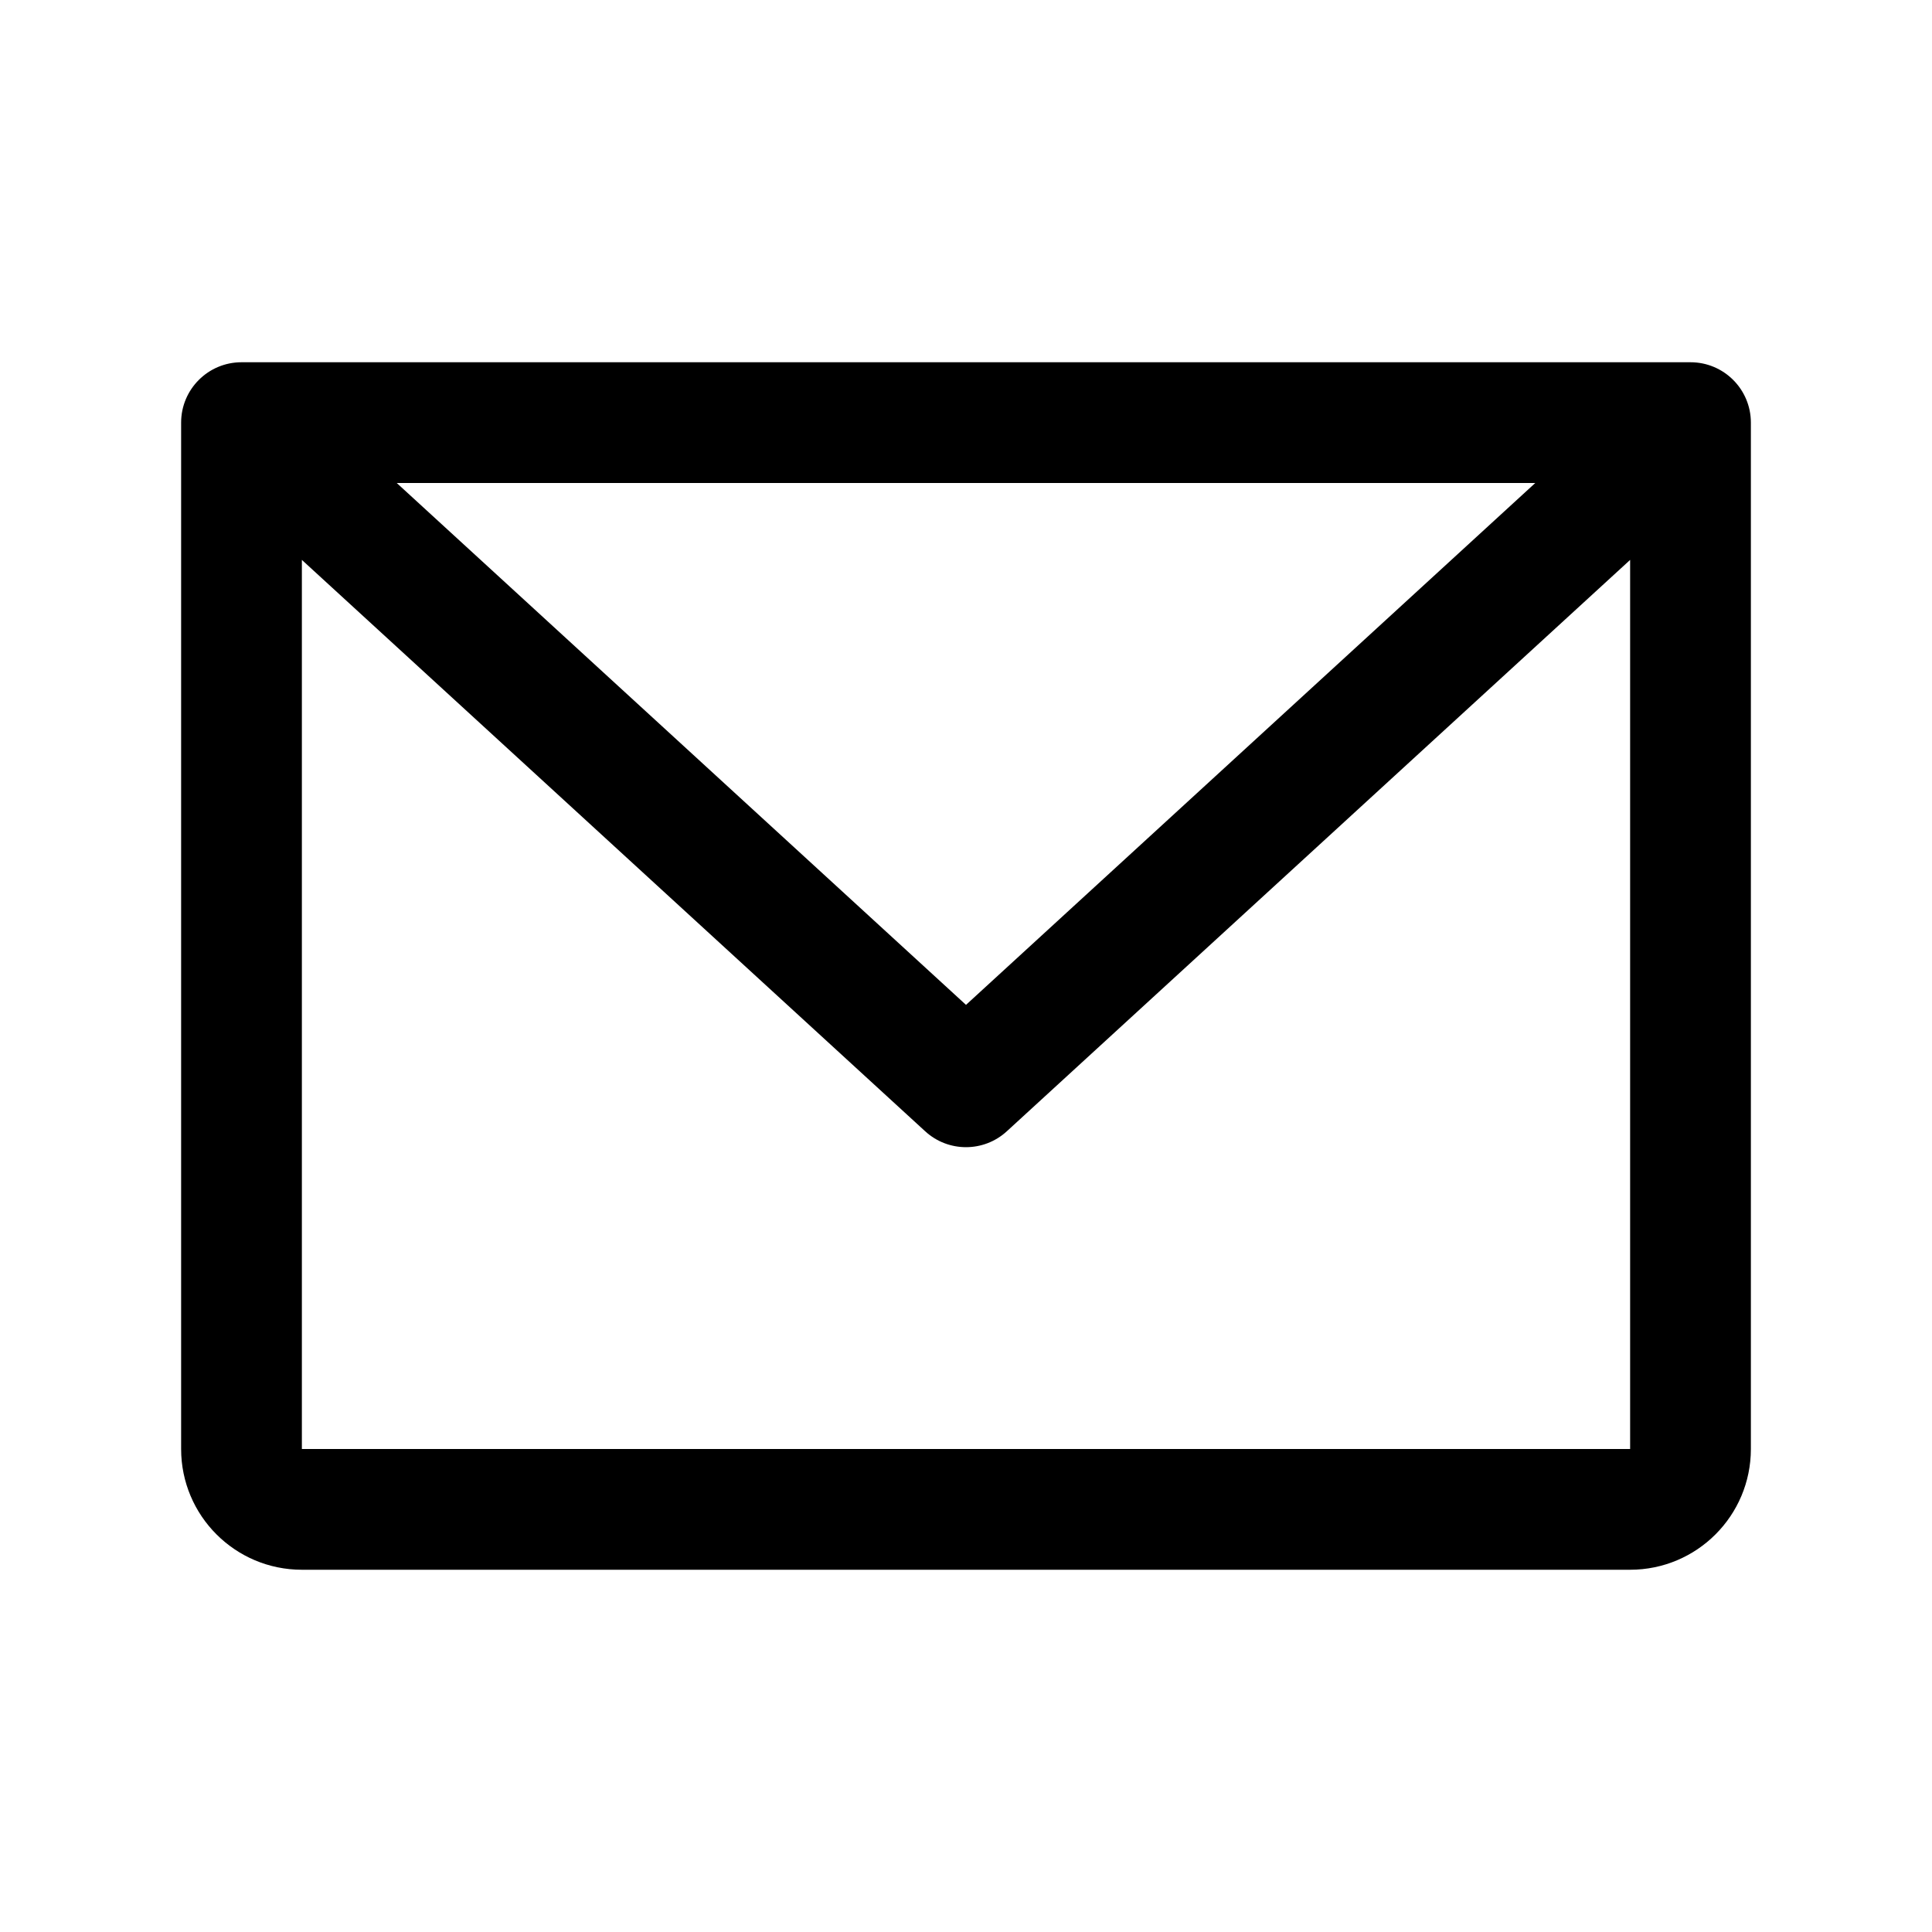
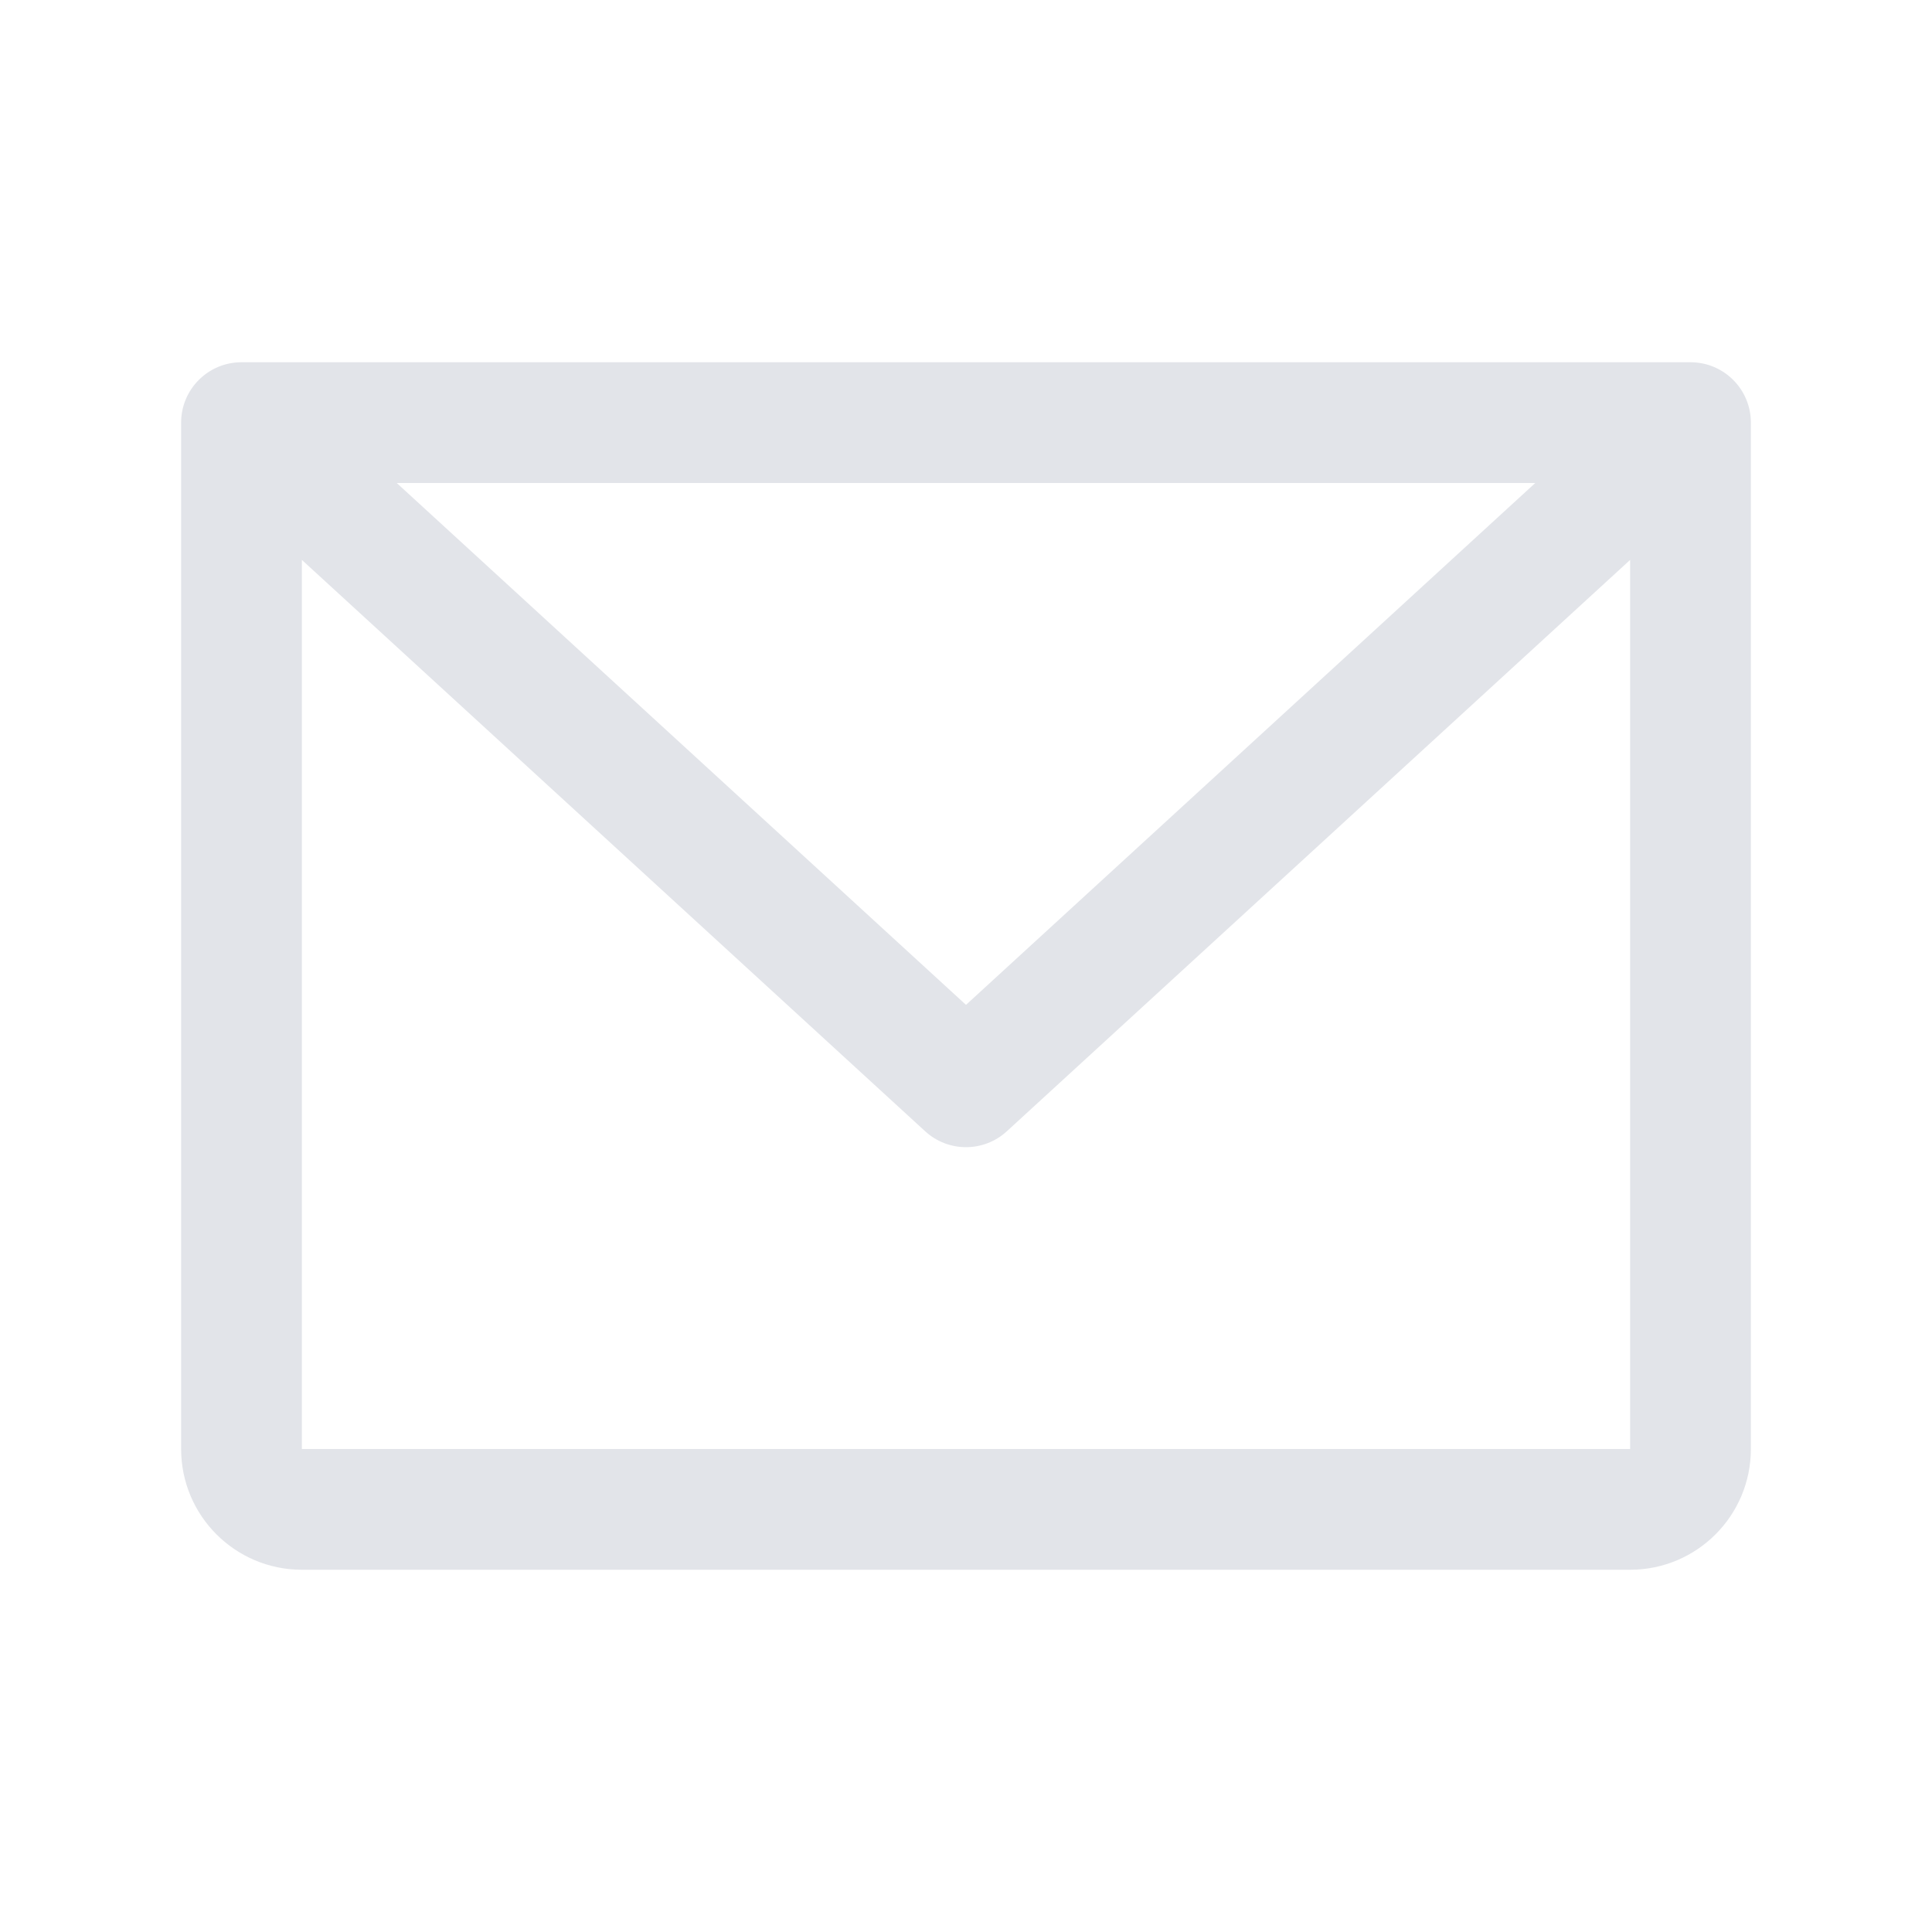
- <svg xmlns="http://www.w3.org/2000/svg" width="32" height="32" fill="#000000" viewBox="0 0 256 256">
+ <svg xmlns="http://www.w3.org/2000/svg" width="32" height="32" fill="#E2E4E9" viewBox="0 0 256 256">
  <path d="M224,48H32a8,8,0,0,0-8,8V192a16,16,0,0,0,16,16H216a16,16,0,0,0,16-16V56A8,8,0,0,0,224,48ZM203.43,64,128,133.15,52.57,64ZM216,192H40V74.19l82.59,75.71a8,8,0,0,0,10.82,0L216,74.19V192Z" />
</svg>
